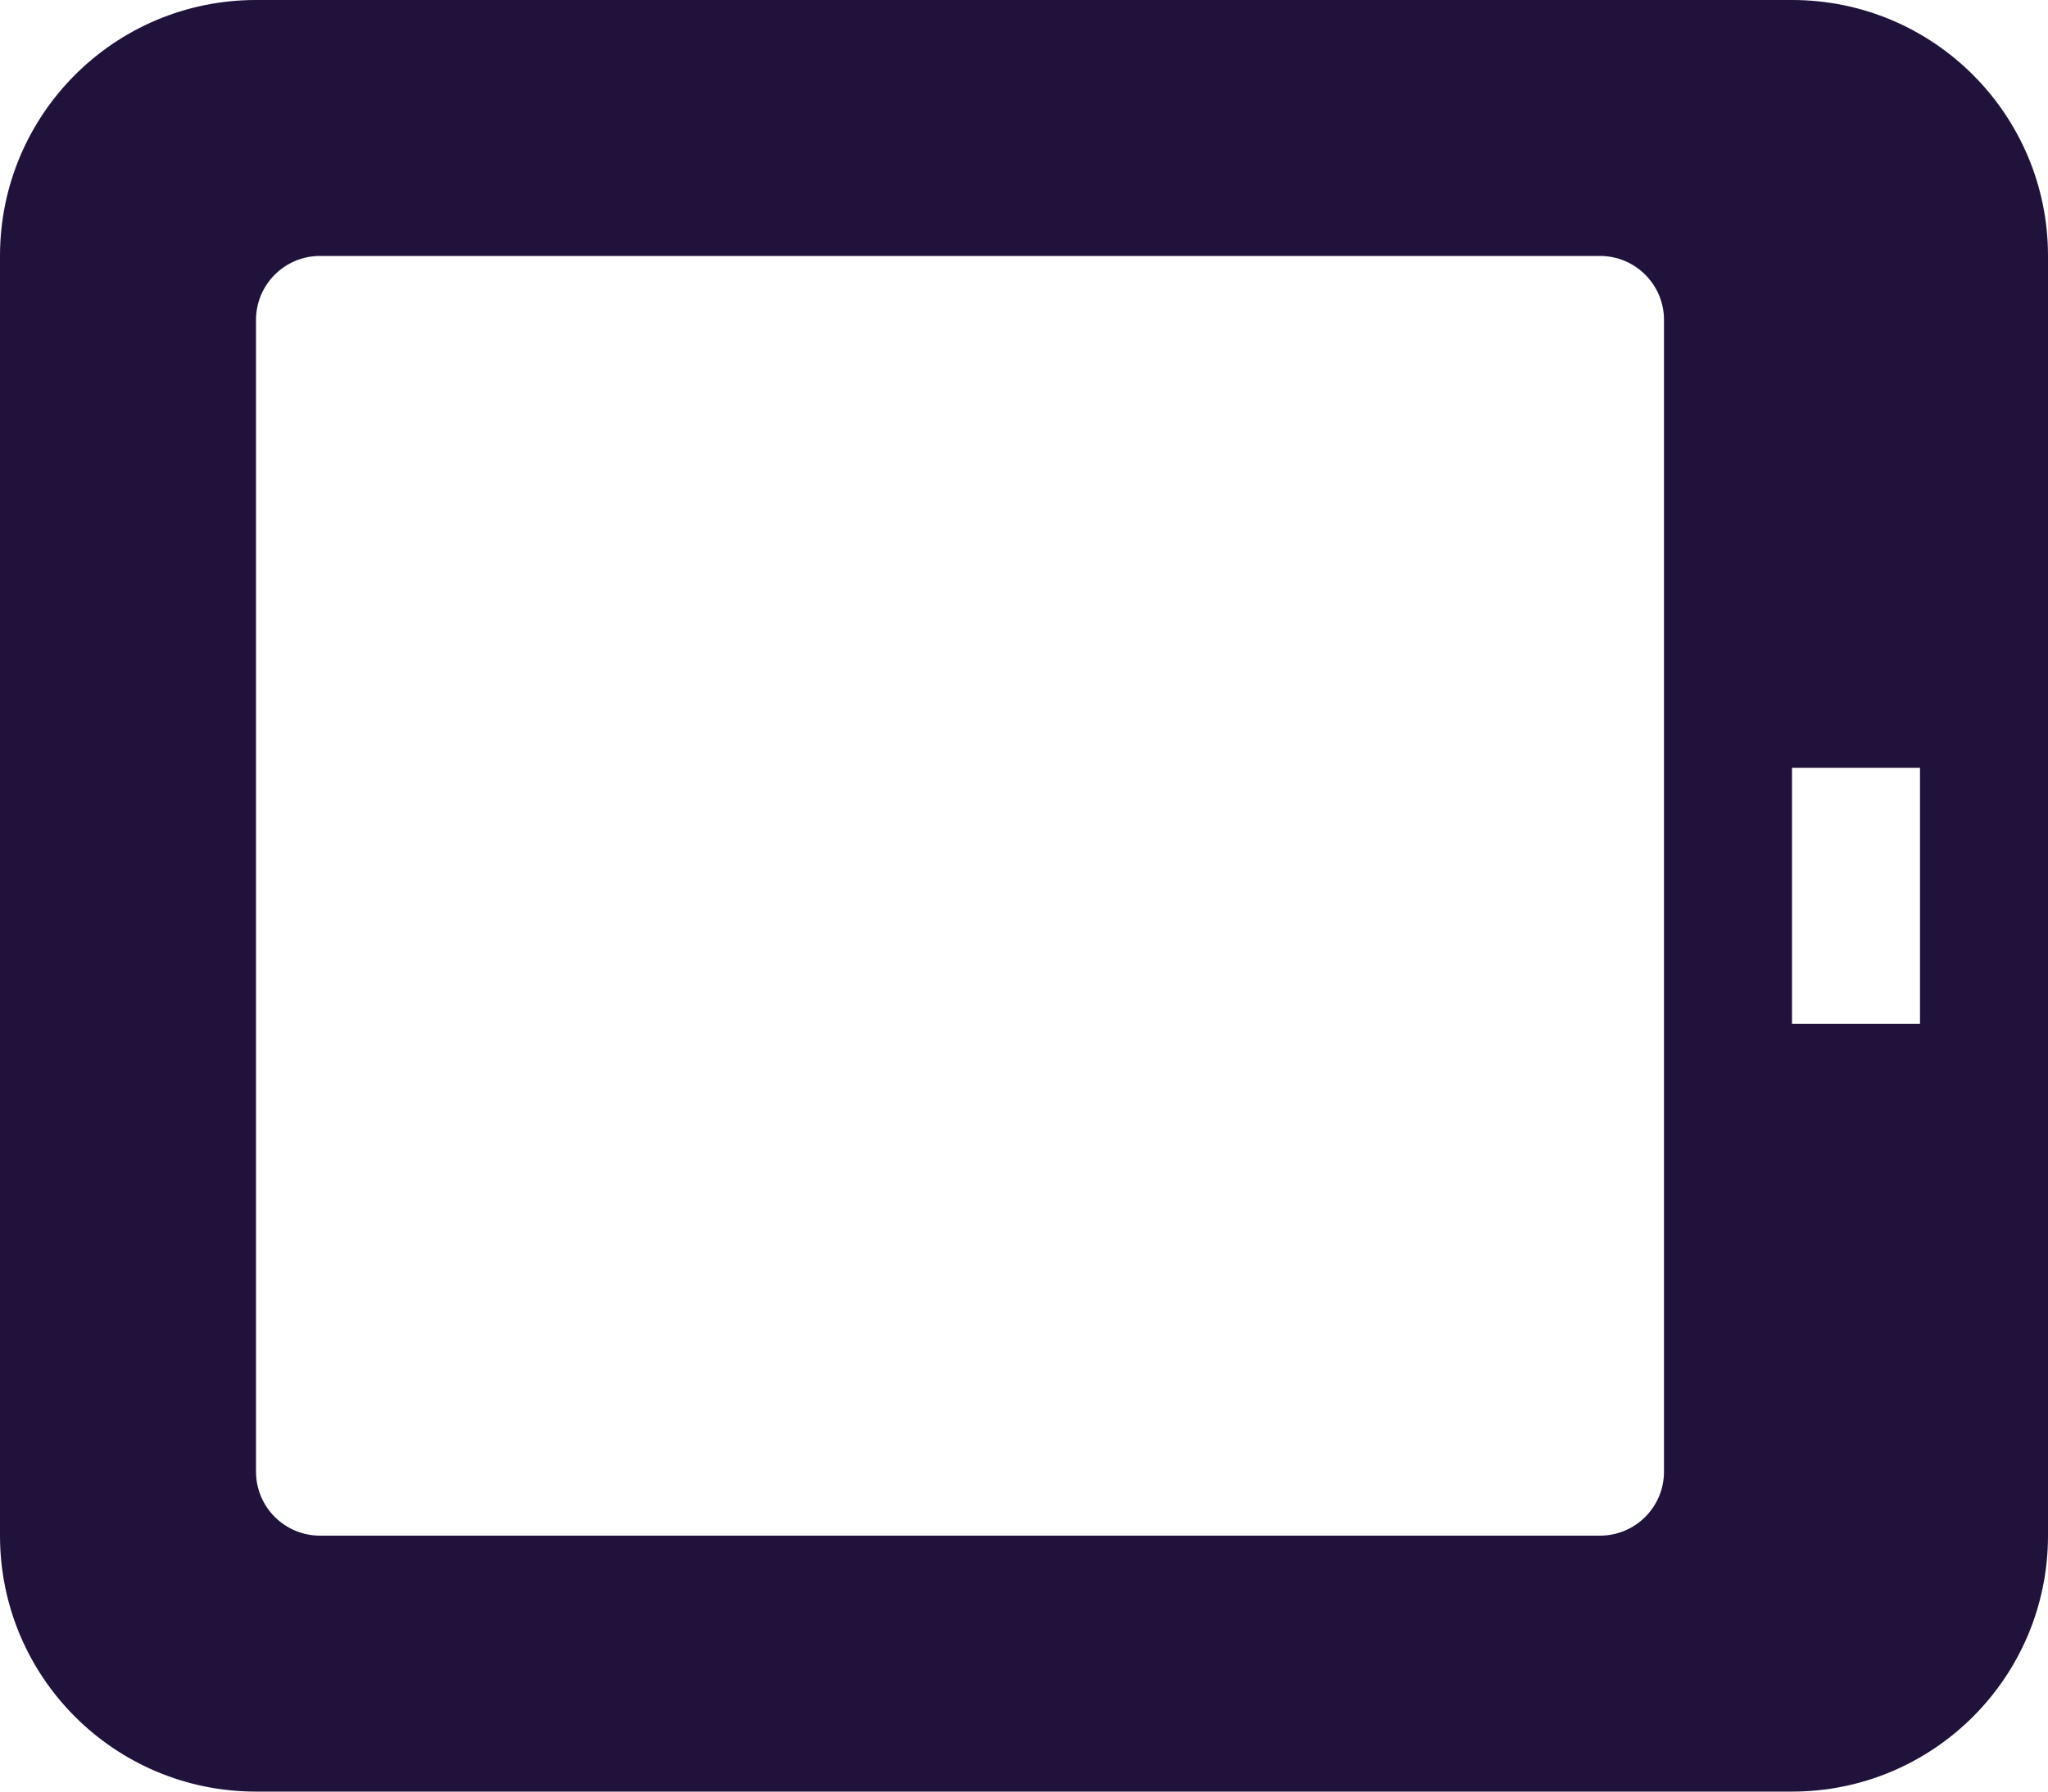
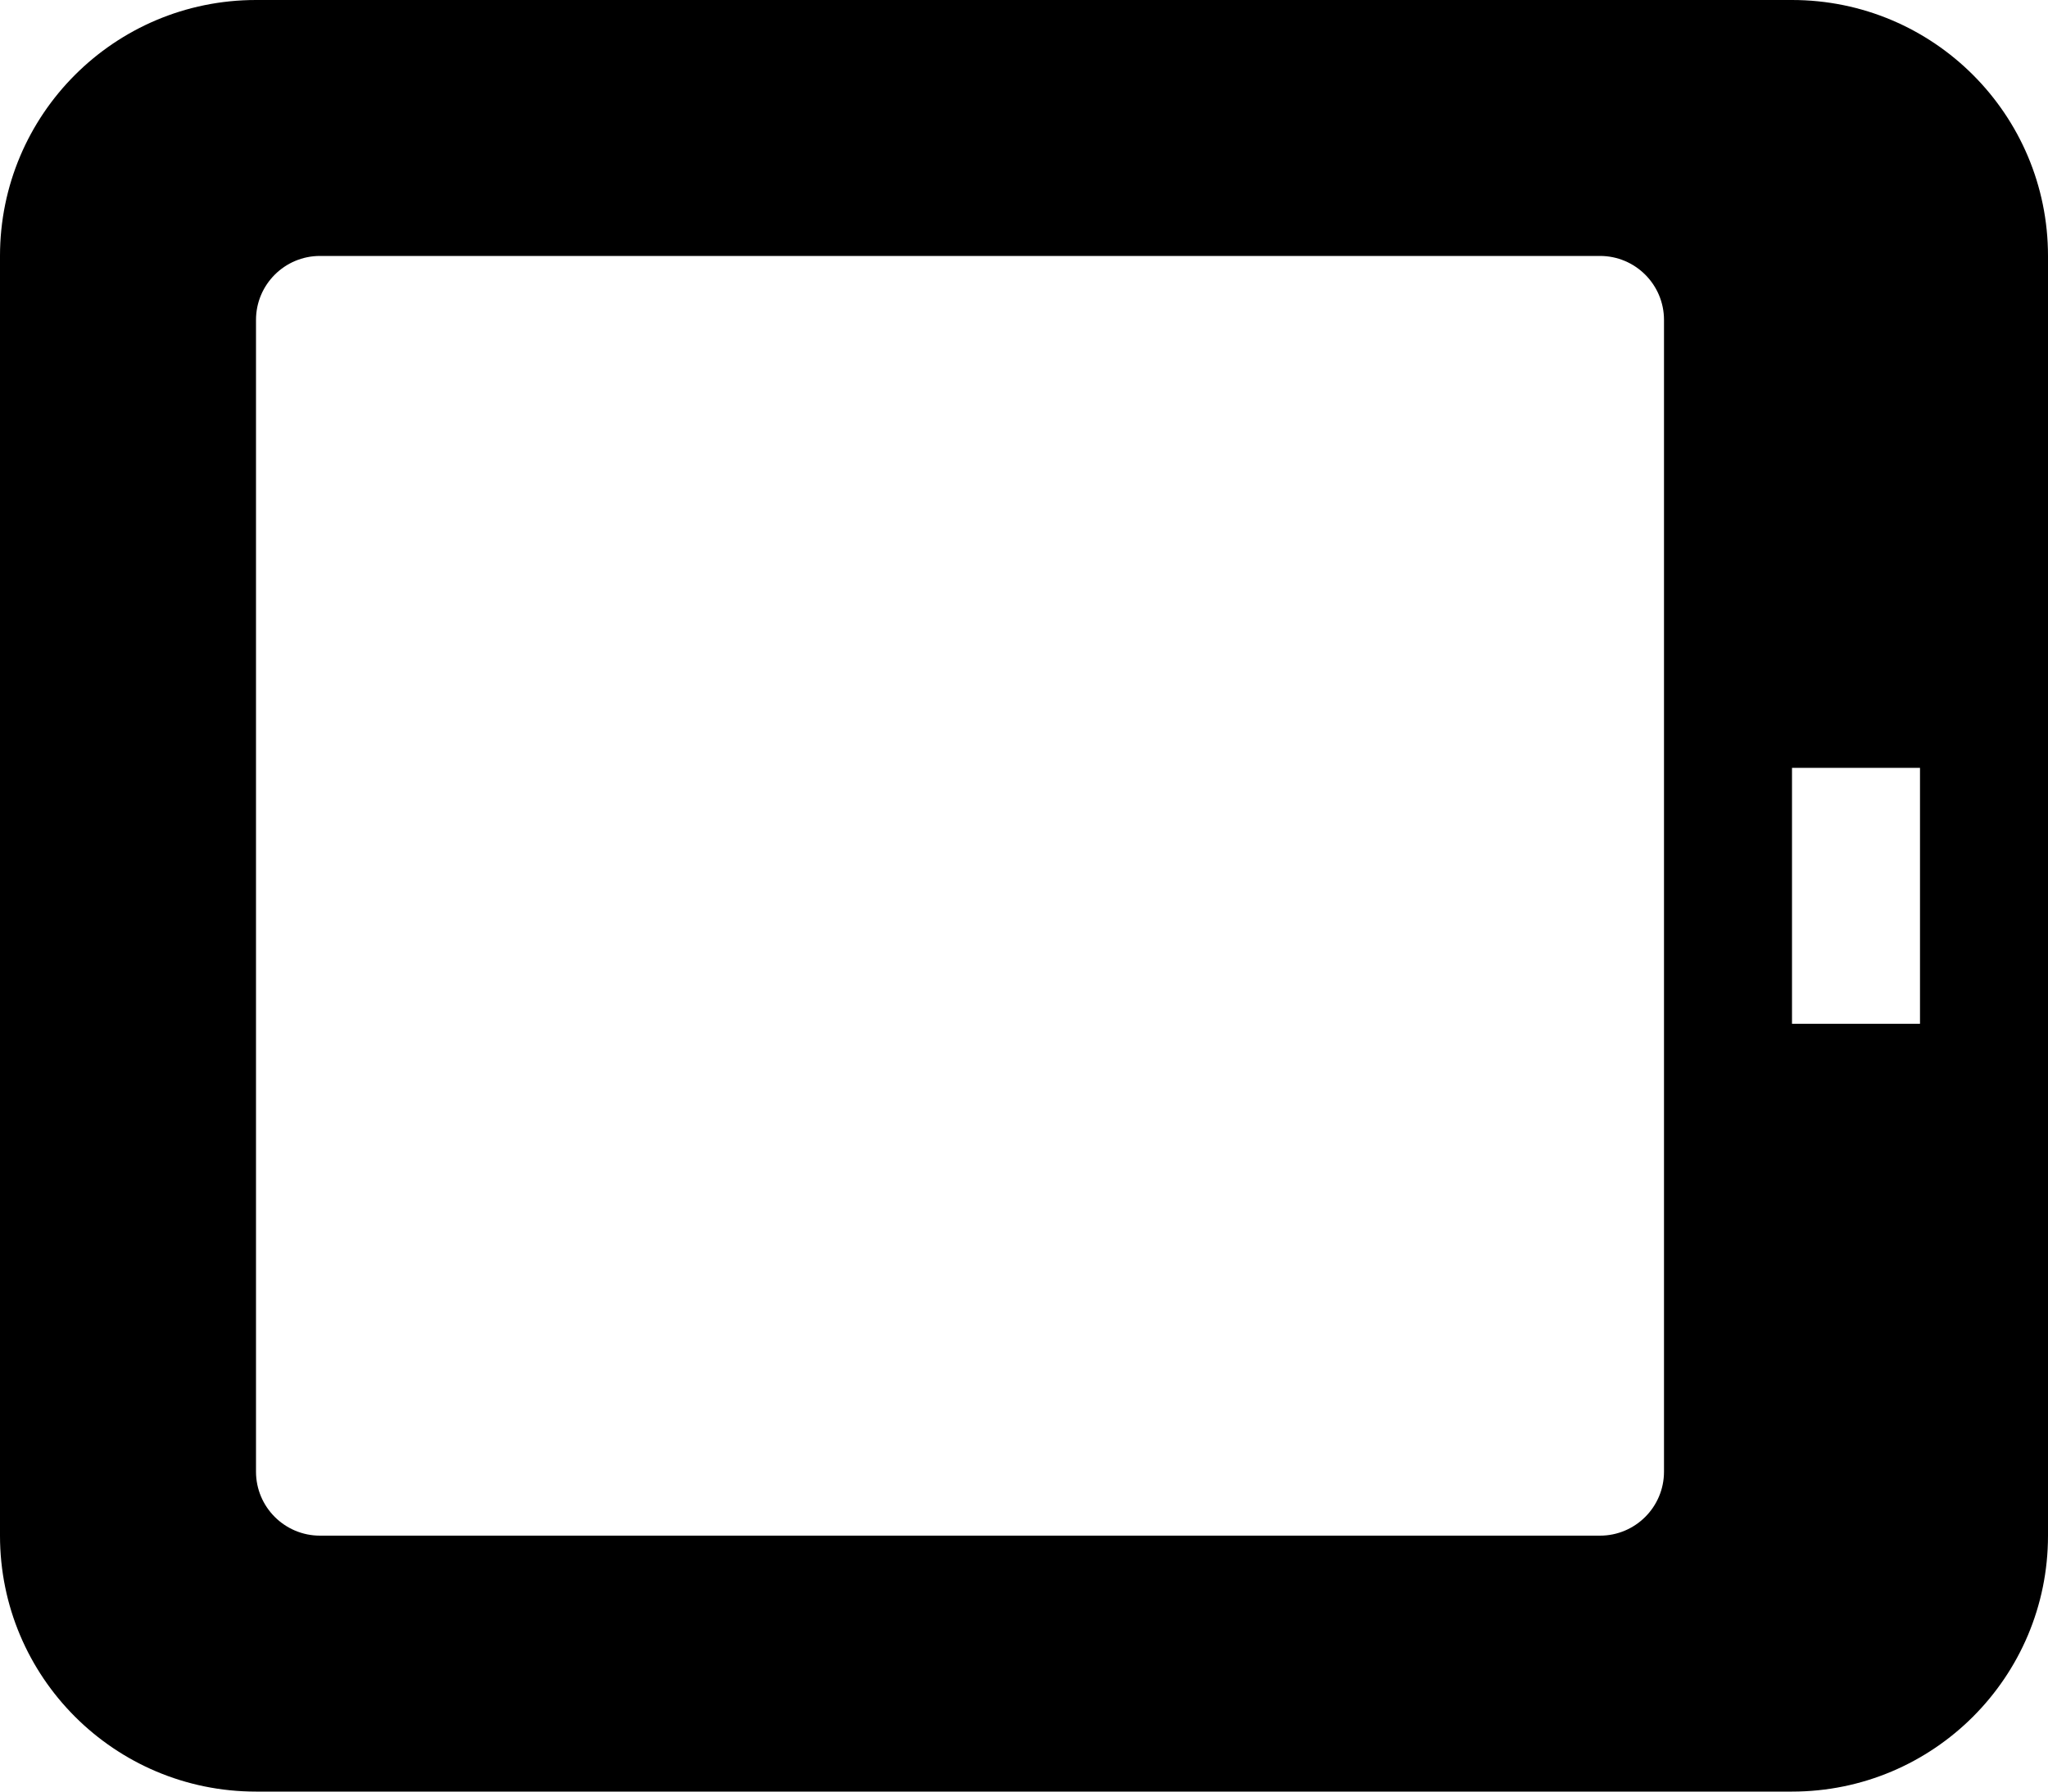
<svg xmlns="http://www.w3.org/2000/svg" width="16" height="14" viewBox="0 0 16 14" fill="none">
-   <path fill-rule="evenodd" clip-rule="evenodd" d="M14 0H2C0.895 0 0 0.895 0 2V12C0 13.105 0.895 14 2 14H14C15.105 14 16 13.105 16 12V2C16 0.895 15.105 0 14 0ZM13 11.5C13 11.776 12.776 12 12.5 12H2.5C2.224 12 2 11.776 2 11.5V2.5C2 2.224 2.224 2 2.5 2H12.5C12.776 2 13 2.224 13 2.5V11.5ZM14 8H15V6H14V8Z" fill="#20123A" />
+   <path fill-rule="evenodd" clip-rule="evenodd" d="M14 0H2C0.895 0 0 0.895 0 2V12C0 13.105 0.895 14 2 14H14C15.105 14 16 13.105 16 12V2C16 0.895 15.105 0 14 0ZM13 11.5C13 11.776 12.776 12 12.5 12H2.5C2.224 12 2 11.776 2 11.5V2.5C2 2.224 2.224 2 2.5 2H12.5C12.776 2 13 2.224 13 2.5V11.5ZM14 8H15V6H14V8Z" fill="currentColor" />
</svg>
